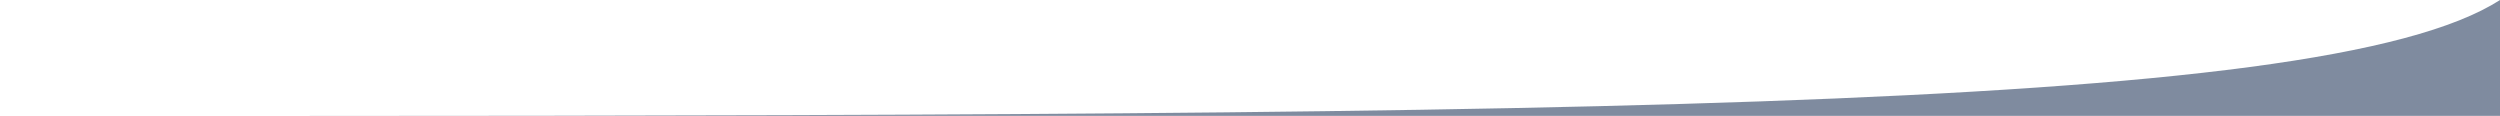
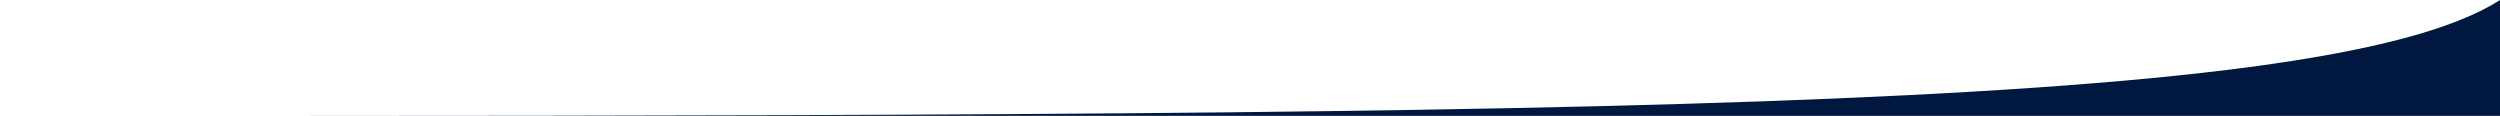
<svg xmlns="http://www.w3.org/2000/svg" version="1.1" id="Capa_1" x="0px" y="0px" width="1920px" height="89px" viewBox="0 0 1920 89" enable-background="new 0 0 1920 89" xml:space="preserve">
-   <path opacity="0.5" fill-rule="evenodd" clip-rule="evenodd" fill="#00183F" d="M0,89h1920V0C1781.6,89,1182.933,89,0,89z" />
+   <path fill="#00183F" enable-background="new    " d="M0,89h1920V0C1781.6,89,1182.933,89,0,89z" />
</svg>
